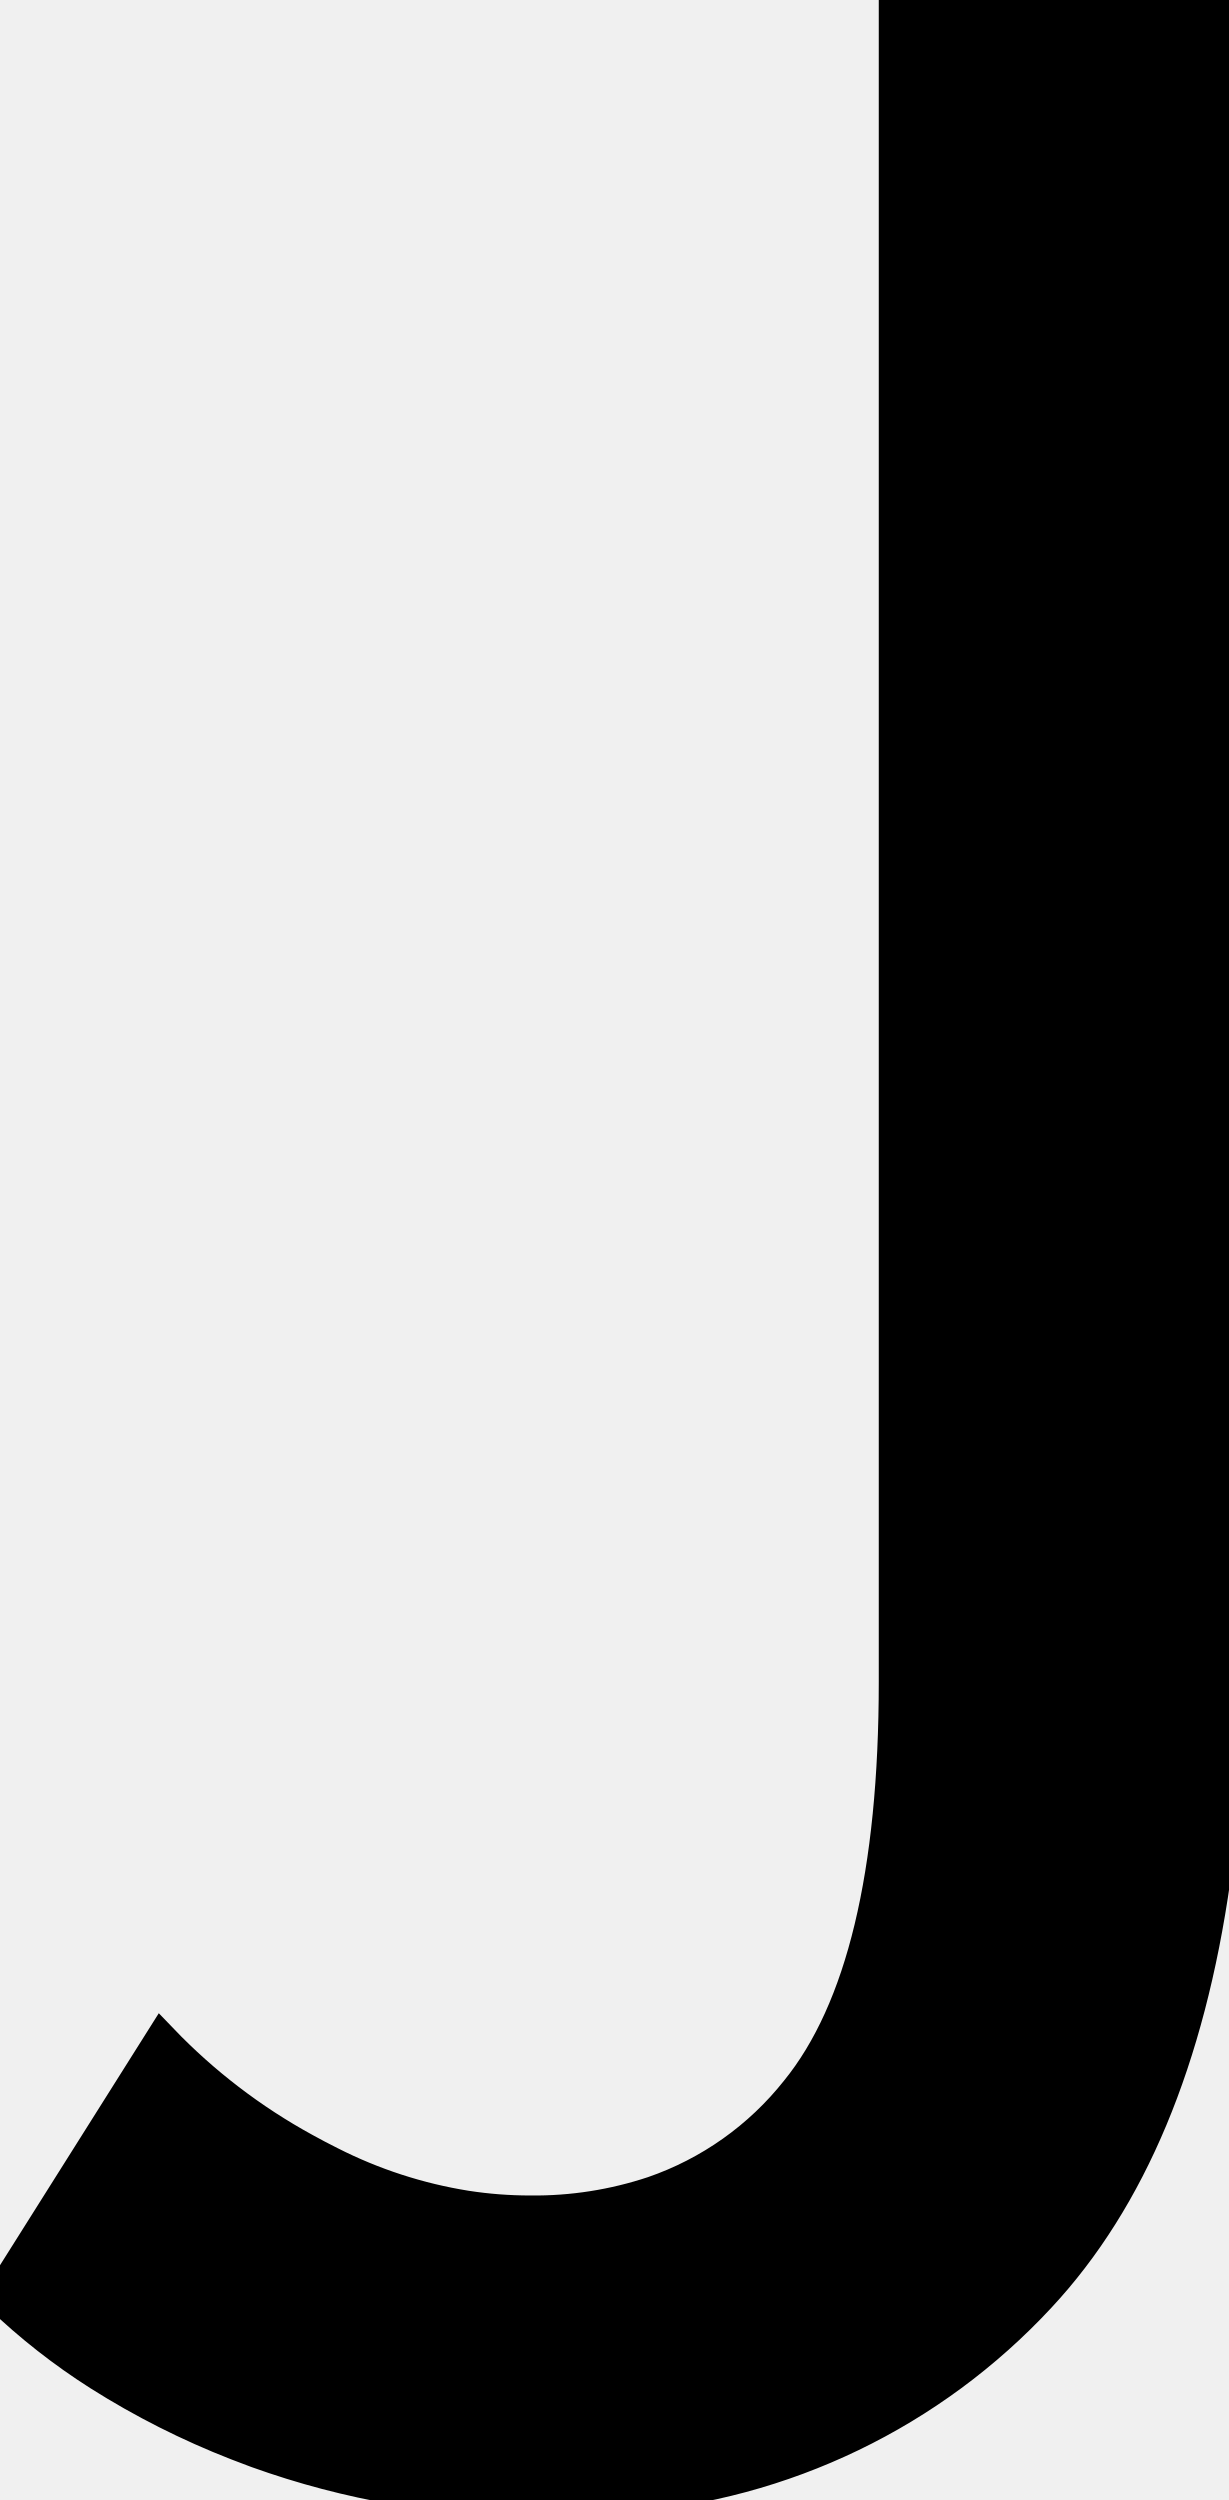
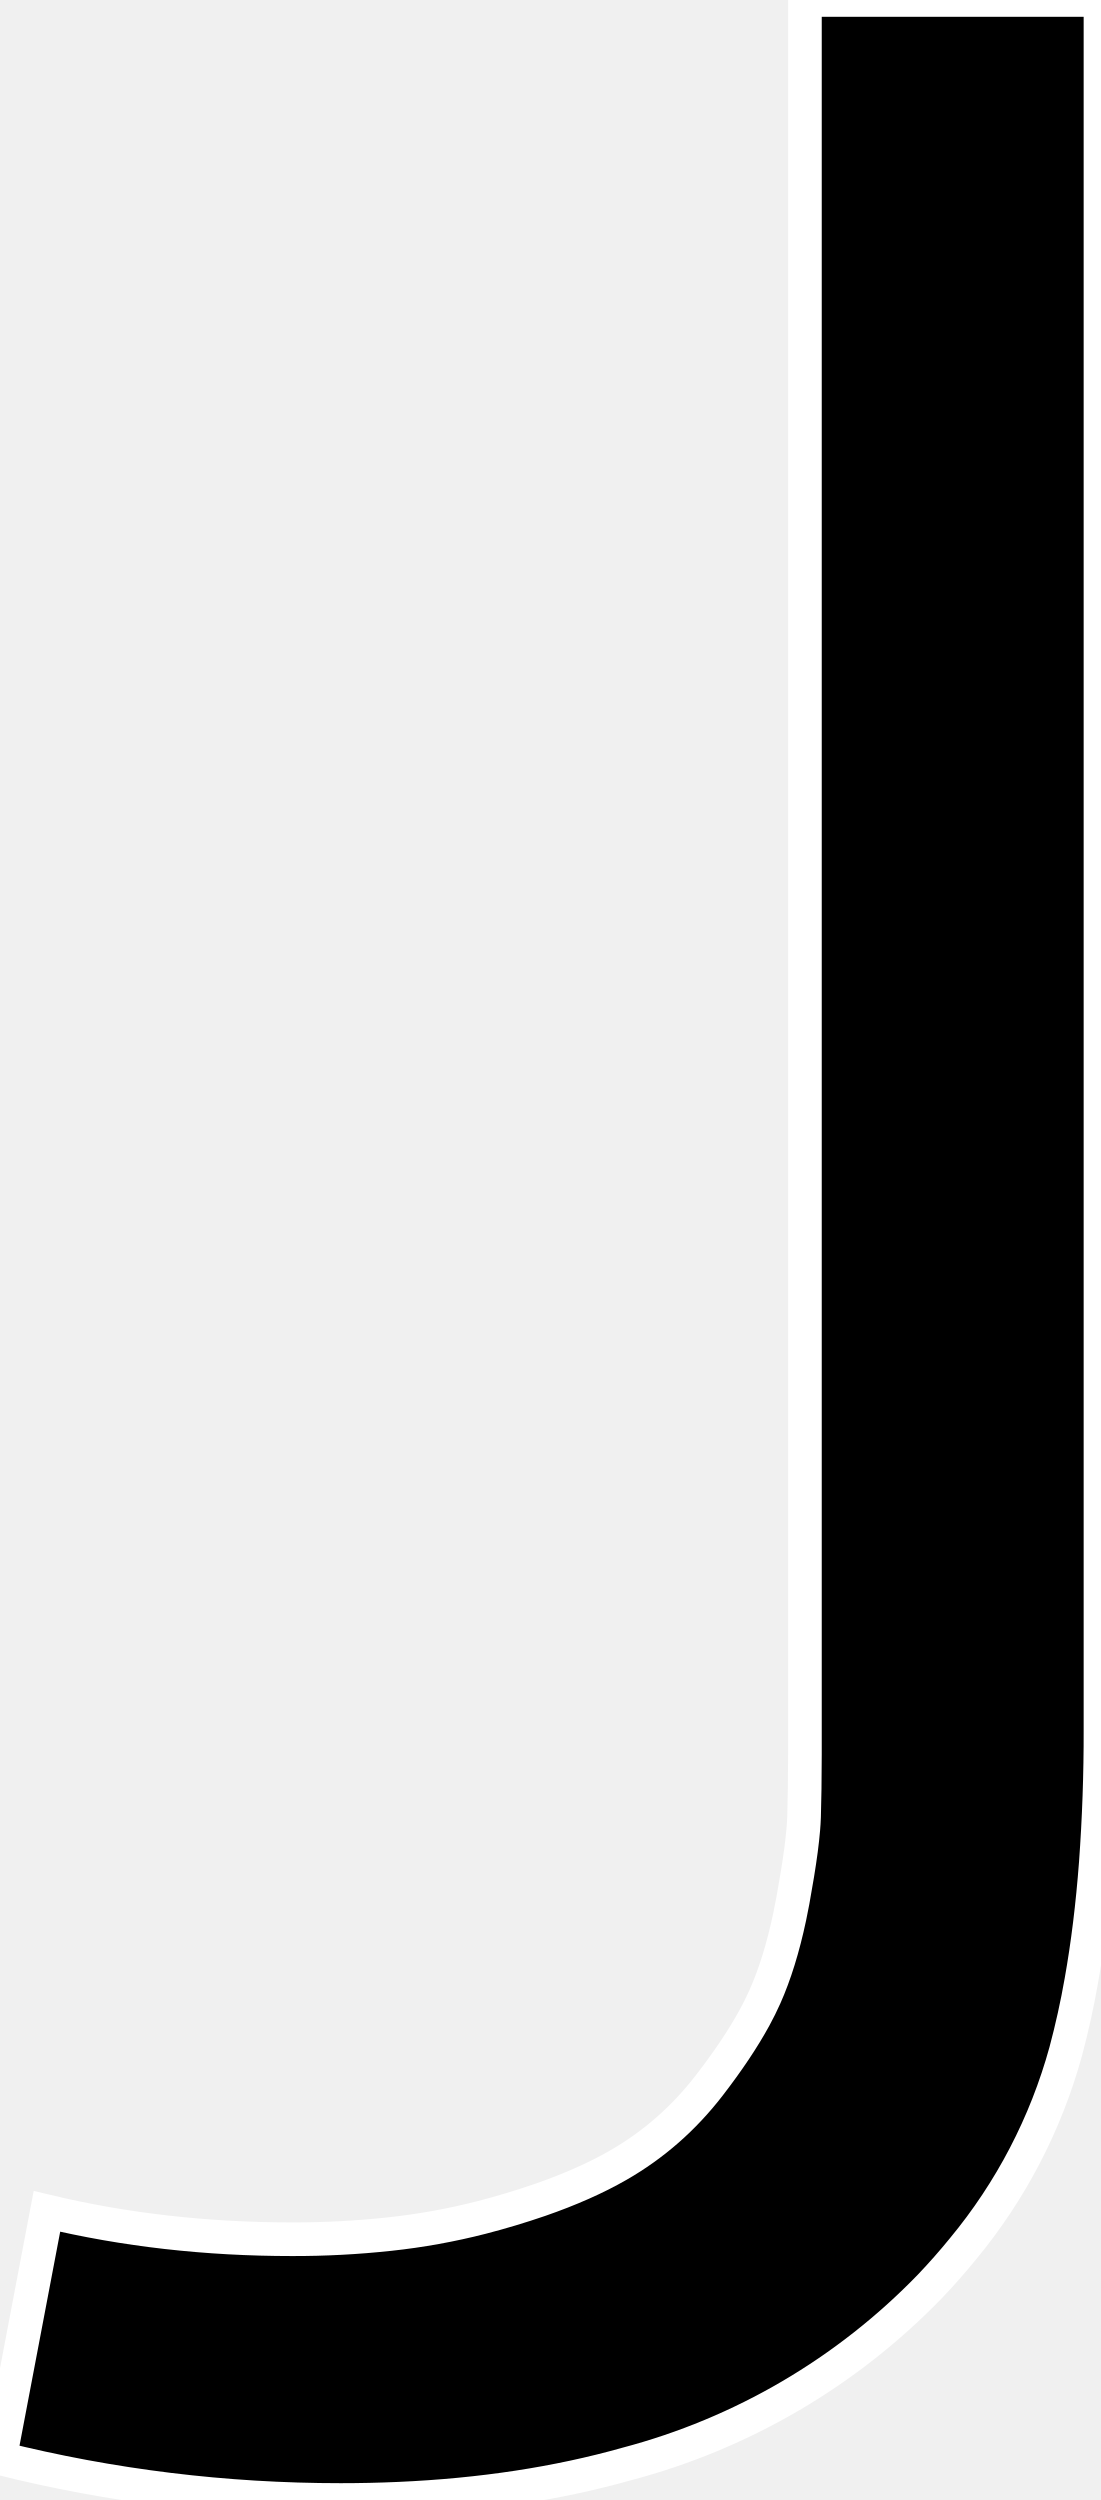
- <svg xmlns="http://www.w3.org/2000/svg" width="35.001" height="71.2" viewBox="0 0 35.001 71.2">
-   <g id="svgGroup" stroke-linecap="round" fill-rule="evenodd" font-size="9pt" stroke="#000" stroke-width="0.25mm" fill="#000" style="stroke:#000;stroke-width:0.25mm;fill:#000">
-     <path d="M 0 65.4 L 4.6 58.1 A 16.858 16.858 0 0 0 8.67 61.216 A 19.43 19.43 0 0 0 9.4 61.6 A 13.114 13.114 0 0 0 13.275 62.86 A 11.941 11.941 0 0 0 15.1 63 A 10.741 10.741 0 0 0 18.607 62.452 A 8.936 8.936 0 0 0 22.7 59.55 Q 25.5 56.1 25.5 47.9 L 25.5 0 L 35 0 L 35 46.9 A 47.346 47.346 0 0 1 34.573 53.498 Q 33.481 61.231 29.6 65.4 A 17.93 17.93 0 0 1 17.808 71.085 A 24.68 24.68 0 0 1 15.4 71.2 A 23.443 23.443 0 0 1 7.322 69.817 A 22.405 22.405 0 0 1 6.75 69.6 A 22.827 22.827 0 0 1 2.828 67.618 A 18.183 18.183 0 0 1 0 65.4 Z" vector-effect="non-scaling-stroke" />
+ <svg xmlns="http://www.w3.org/2000/svg" width="30.908" height="70.215" viewBox="0 0 30.908 70.215">
+   <g id="svgGroup" stroke-linecap="round" fill-rule="evenodd" font-size="9pt" stroke="#ffffff" stroke-width="0.25mm" fill="#000" style="stroke:#ffffff;stroke-width:0.25mm;fill:#000">
+     <path d="M 22.607 49.023 L 22.607 0 L 30.908 0 L 30.908 48.584 A 49.837 49.837 0 0 1 30.777 52.321 Q 30.642 54.108 30.369 55.64 A 23.082 23.082 0 0 1 29.932 57.617 A 14.882 14.882 0 0 1 27.042 63.166 A 18.045 18.045 0 0 1 26.123 64.209 A 18.37 18.37 0 0 1 17.6 69.204 Q 14.688 70.025 11.207 70.179 A 37.06 37.06 0 0 1 9.57 70.215 Q 4.688 70.215 0 69.043 L 1.318 62.109 Q 4.59 62.891 8.203 62.891 A 24.902 24.902 0 0 0 10.94 62.747 A 18.21 18.21 0 0 0 13.525 62.28 A 21.66 21.66 0 0 0 15.163 61.788 Q 16.428 61.349 17.358 60.815 Q 18.848 59.961 19.922 58.569 Q 20.72 57.535 21.195 56.663 A 8.149 8.149 0 0 0 21.484 56.079 Q 21.902 55.14 22.177 53.844 A 17.467 17.467 0 0 0 22.266 53.394 A 36.076 36.076 0 0 0 22.395 52.65 Q 22.518 51.899 22.561 51.385 A 6.827 6.827 0 0 0 22.583 51.025 Q 22.605 50.327 22.607 49.276 A 115.229 115.229 0 0 0 22.607 49.023 Z" vector-effect="non-scaling-stroke" />
  </g>
</svg>
